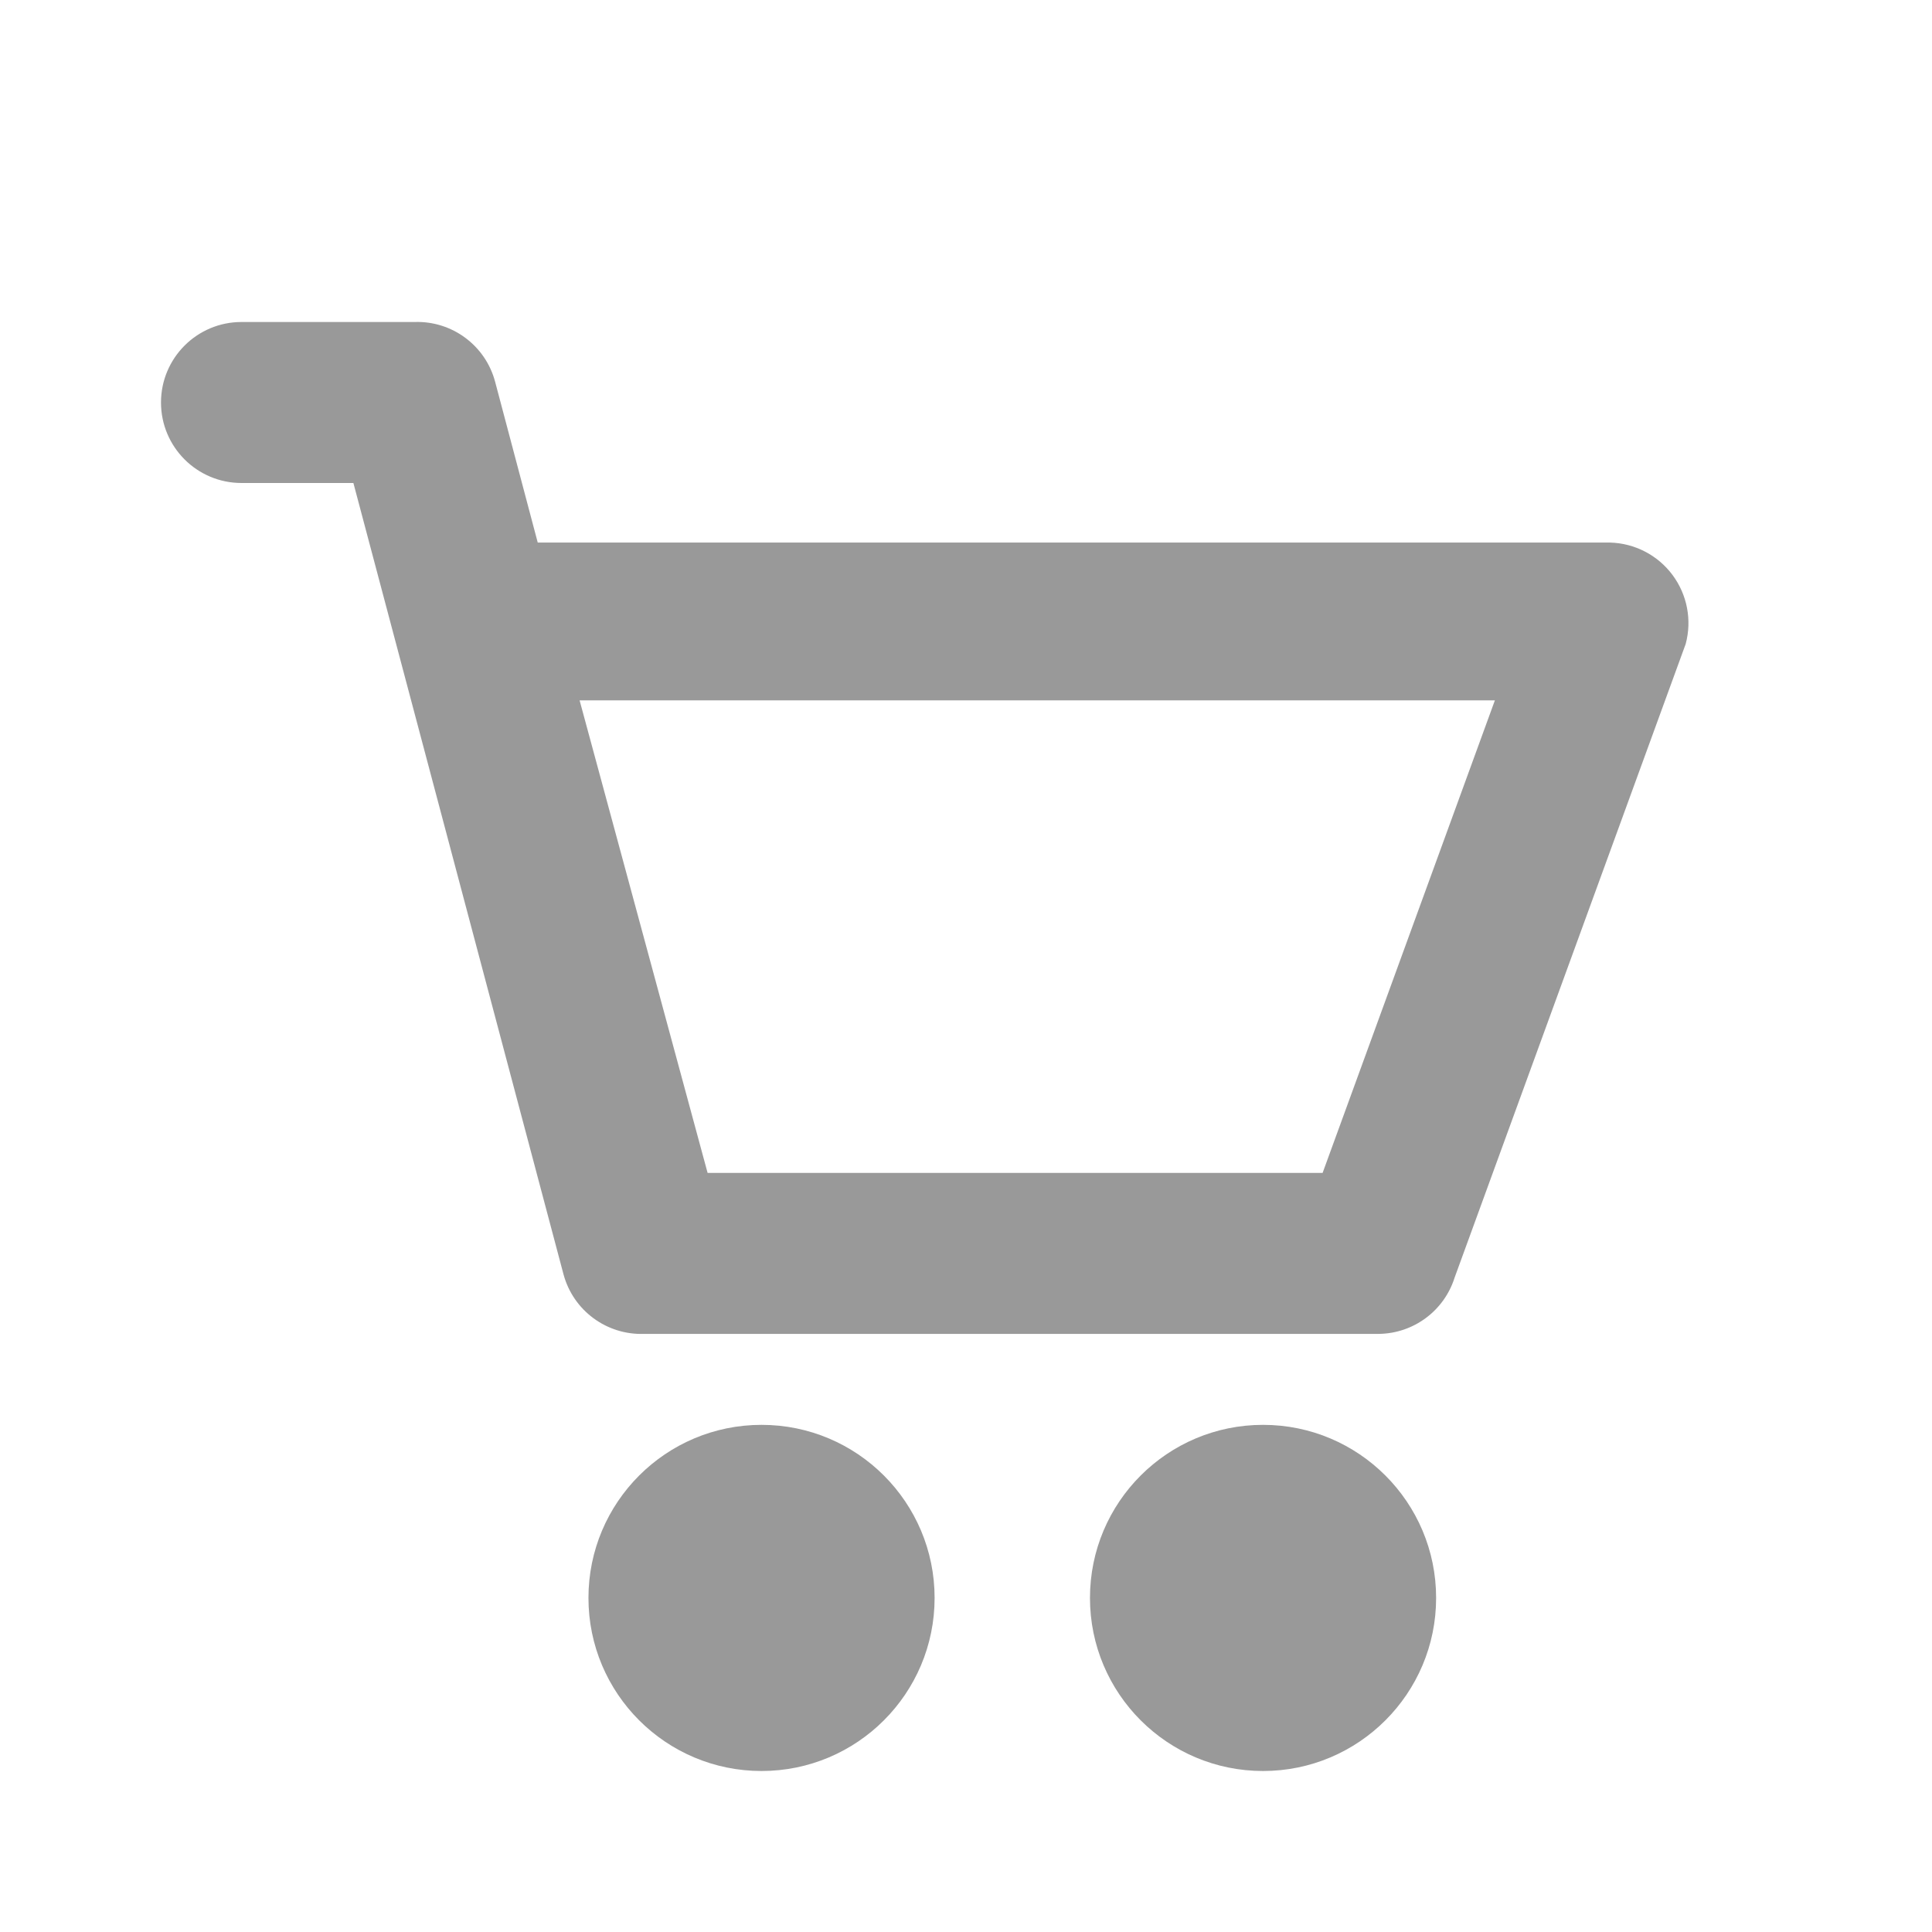
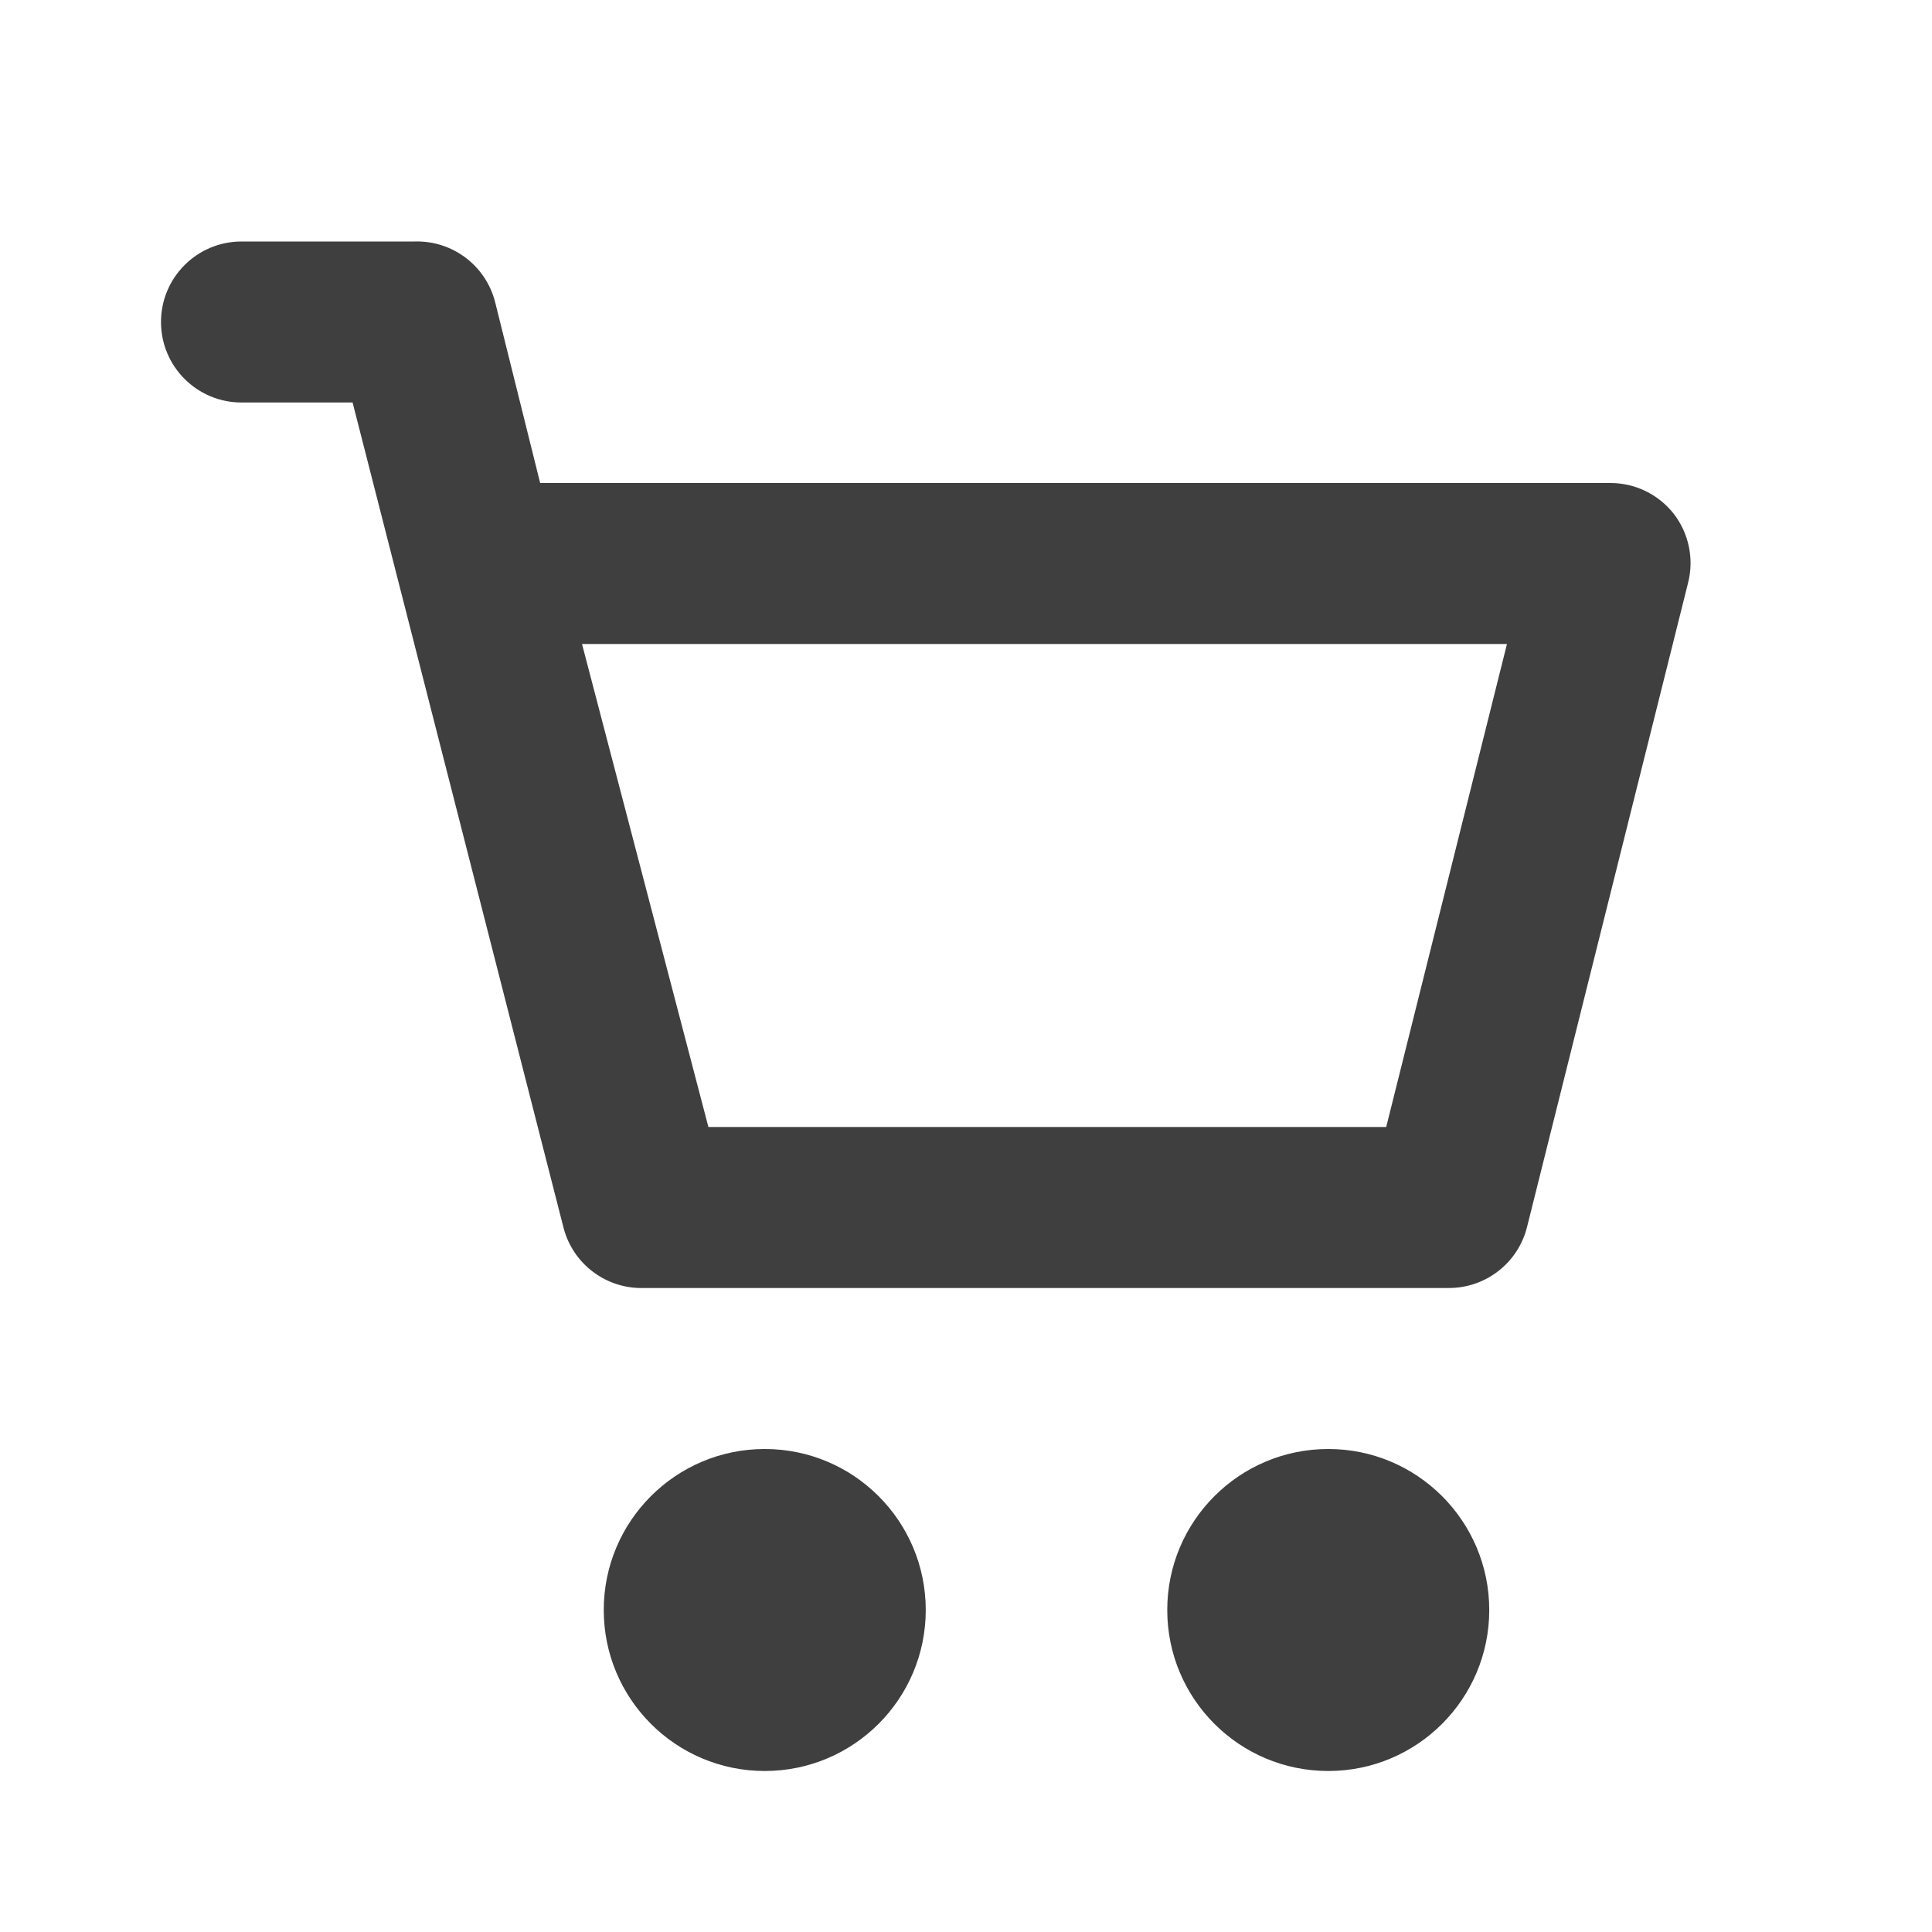
<svg xmlns="http://www.w3.org/2000/svg" viewBox="0 0 24 24">
  <defs>
-     <style>.cls-1{fill:none;}.cls-2{fill:#999;}</style>
+     <style>.cls-1{fill:none;}.cls-2{fill:#3f3f3f;}</style>
  </defs>
  <g id="Square">
    <rect class="cls-1" width="24" height="24" />
  </g>
-   <g id="Icon">
-     <path class="cls-2" d="M17.13,16.57H8a1,1,0,0,1-1-.74L4.39,6H3A1,1,0,0,1,3,4H5.15a1,1,0,0,1,1,.74l.53,2H20A1,1,0,0,1,20.94,8l-2.87,7.87A1,1,0,0,1,17.13,16.57Zm-8.34-2h7.64L18.57,8.7H7.2Z" />
-     <circle class="cls-2" cx="9.46" cy="19.85" r="2.15" />
-     <circle class="cls-2" cx="15.69" cy="19.85" r="2.15" />
+   <g id="Calque_5" data-name="Calque 5">
+     <path class="cls-2" d="M18,16H8a1,1,0,0,1-1-.75L4.38,5H3A1,1,0,0,1,3,3H5.15a1,1,0,0,1,1,.75L6.71,6H20a1,1,0,0,1,.79.38,1,1,0,0,1,.18.86l-2,8A1,1,0,0,1,18,16ZM8.8,14h8.42l1.5-6H7.23Z" />
+     <circle class="cls-2" cx="16.5" cy="20" r="2" />
+     <circle class="cls-2" cx="9.5" cy="20" r="2" />
  </g>
</svg>
